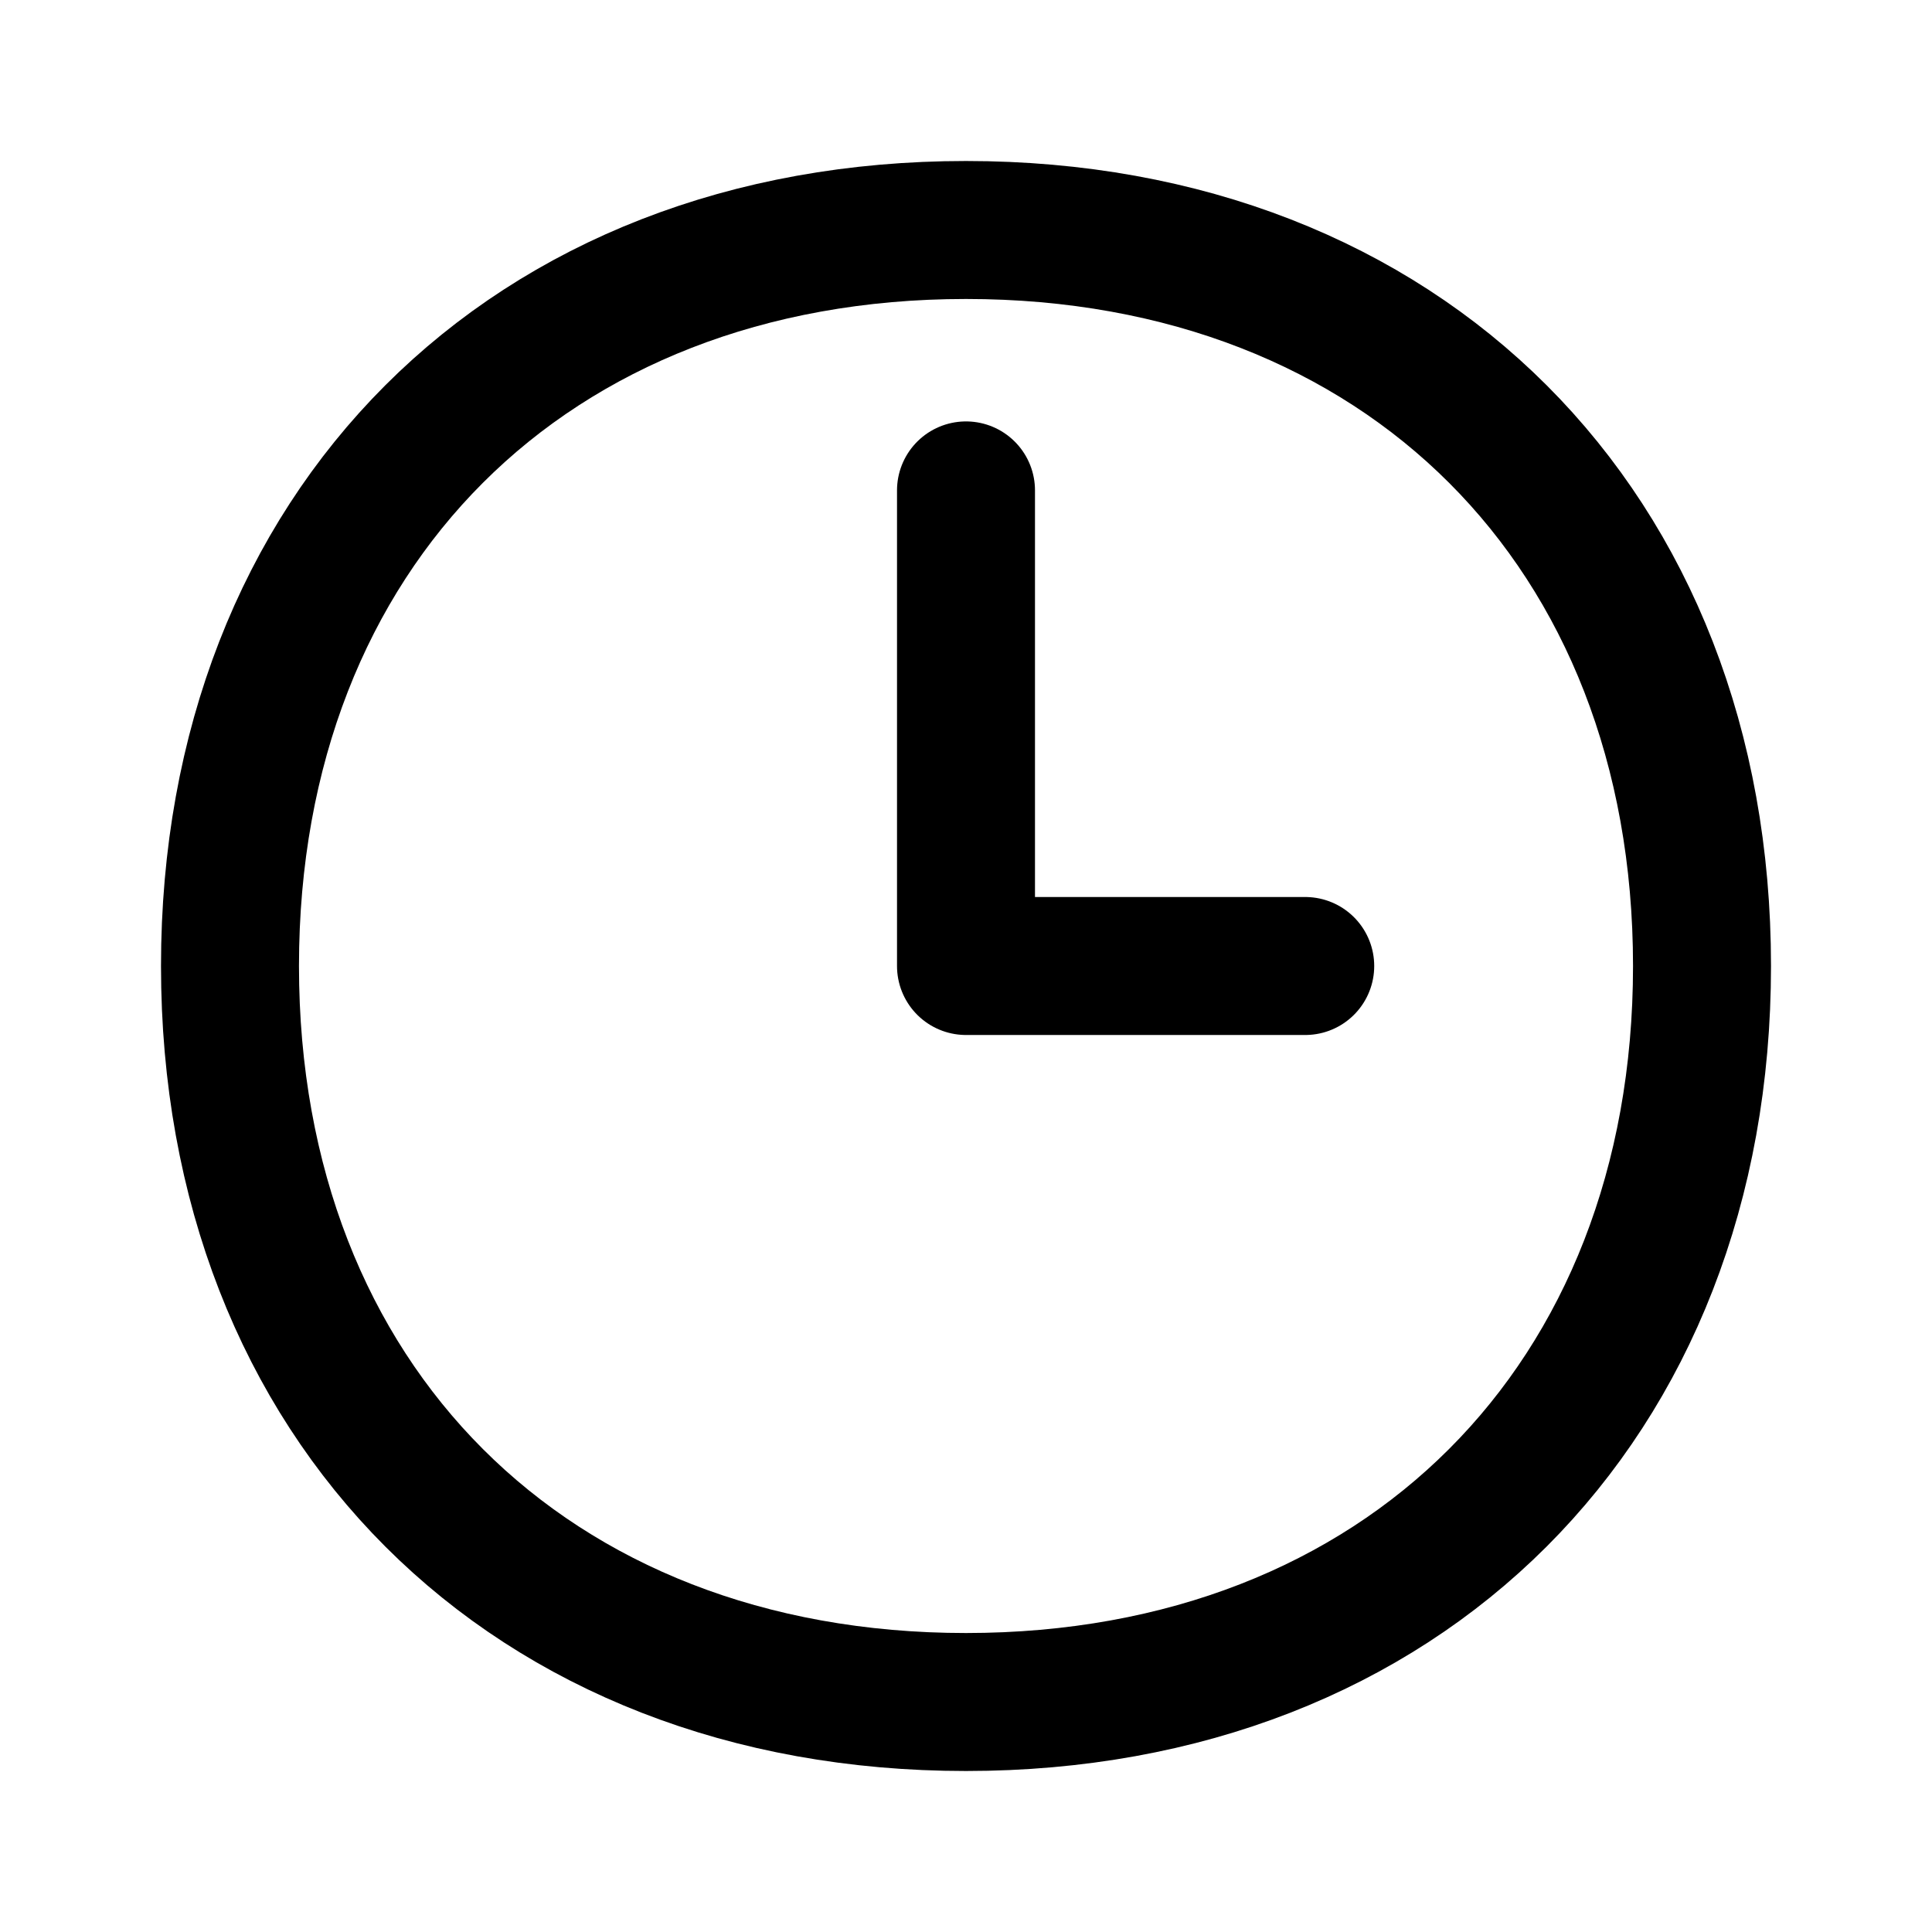
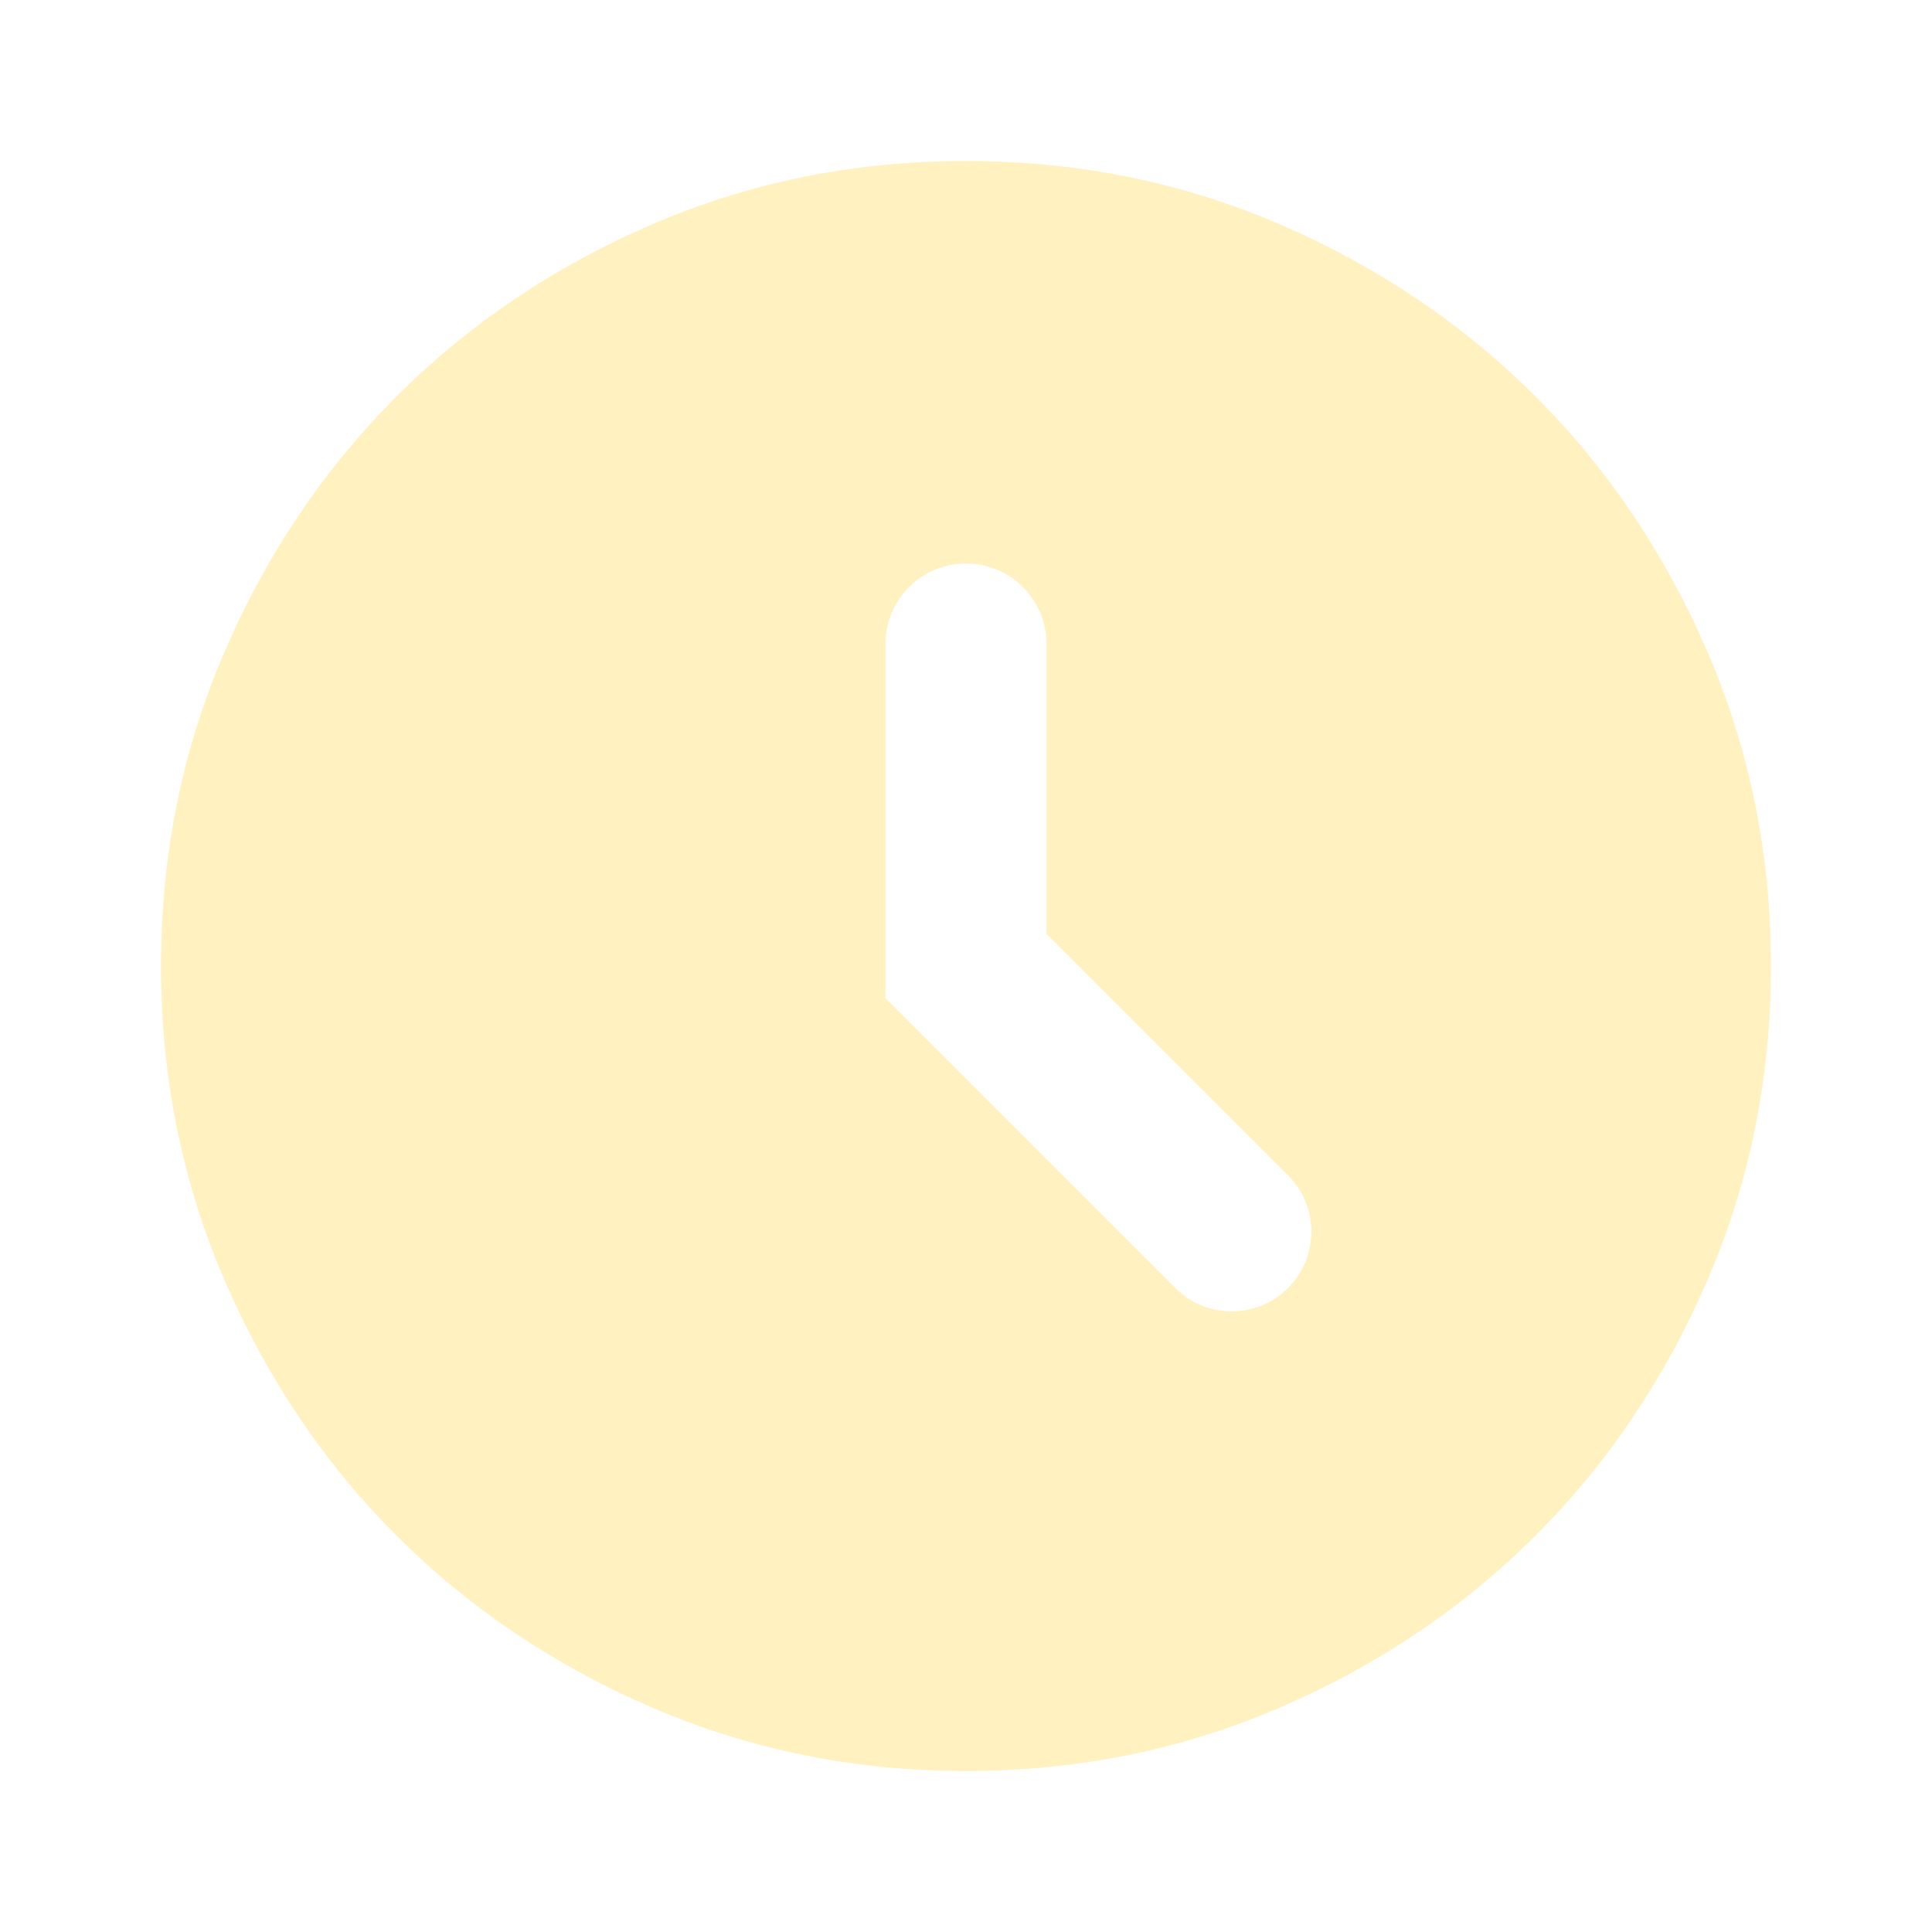
- <svg xmlns="http://www.w3.org/2000/svg" width="24" height="24" viewBox="0 0 24 24" fill="none" version="1.1" id="svg8">
-   <defs id="defs12" />
-   <path style="fill:none;fill-opacity:1;fill-rule:nonzero;stroke:#000000;stroke-width:1.714;stroke-linecap:round;stroke-linejoin:round;stroke-dasharray:none;stroke-opacity:1;paint-order:fill markers stroke" d="m 12,2.857 c 5.431,0 9.143,3.715 9.143,9.143 0,5.427 -3.717,9.143 -9.143,9.143 C 6.574,21.143 2.857,17.429 2.857,12 2.857,6.571 6.569,2.857 12,2.857 Z M 16.214,12 12,12 V 6.092" id="path1945" />
+ <svg xmlns="http://www.w3.org/2000/svg" width="24" height="24" viewBox="0 0 24 24" fill="none">
+   <path d="M14.6 16C14.987 16.387 15.613 16.387 16 16V16C16.387 15.613 16.387 14.987 16 14.6L13 11.6V8C13 7.448 12.552 7 12 7V7C11.448 7 11 7.448 11 8V12.4L14.6 16ZM12 22C10.617 22 9.317 21.737 8.1 21.212C6.883 20.687 5.825 19.975 4.925 19.075C4.025 18.175 3.313 17.117 2.788 15.9C2.263 14.683 2 13.383 2 12C2 10.617 2.263 9.317 2.788 8.1C3.313 6.883 4.025 5.825 4.925 4.925C5.825 4.025 6.883 3.312 8.1 2.787C9.317 2.262 10.617 2 12 2C13.383 2 14.683 2.262 15.9 2.787C17.117 3.312 18.175 4.025 19.075 4.925C19.975 5.825 20.687 6.883 21.212 8.1C21.737 9.317 22 10.617 22 12C22 13.383 21.737 14.683 21.212 15.9C20.687 17.117 19.975 18.175 19.075 19.075C18.175 19.975 17.117 20.687 15.9 21.212C14.683 21.737 13.383 22 12 22Z" fill="#FFF1C0" />
</svg>
